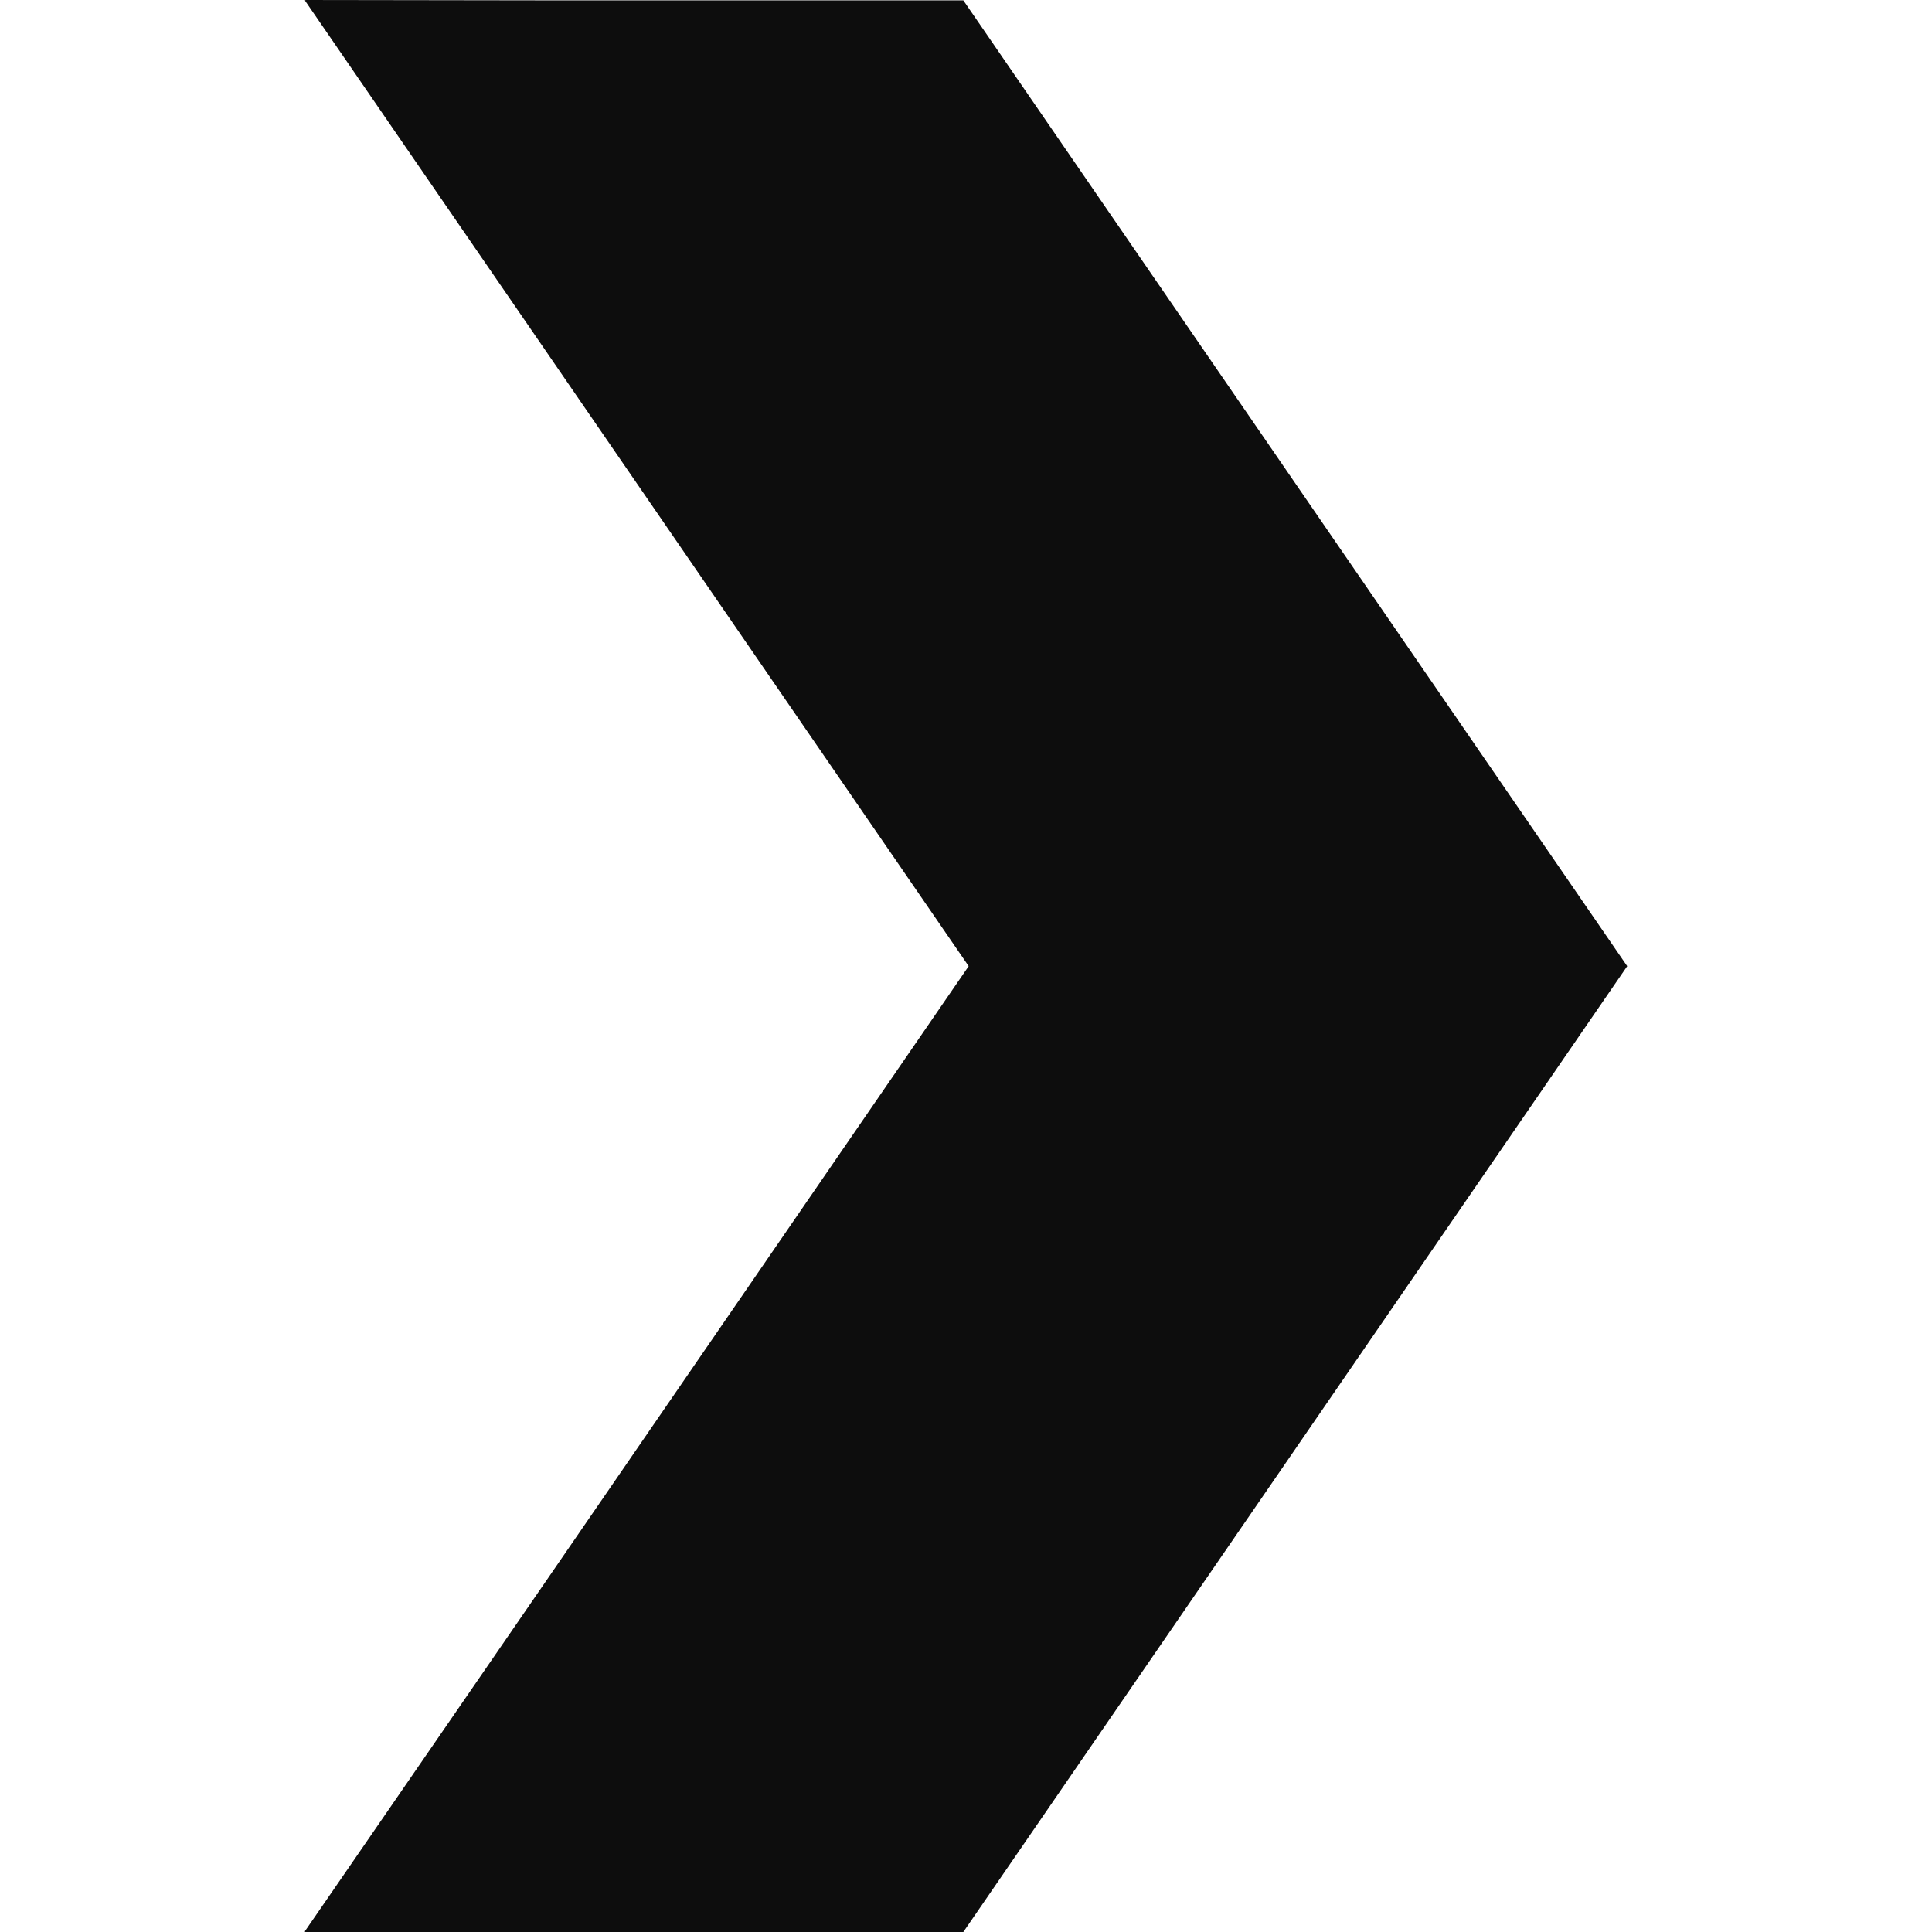
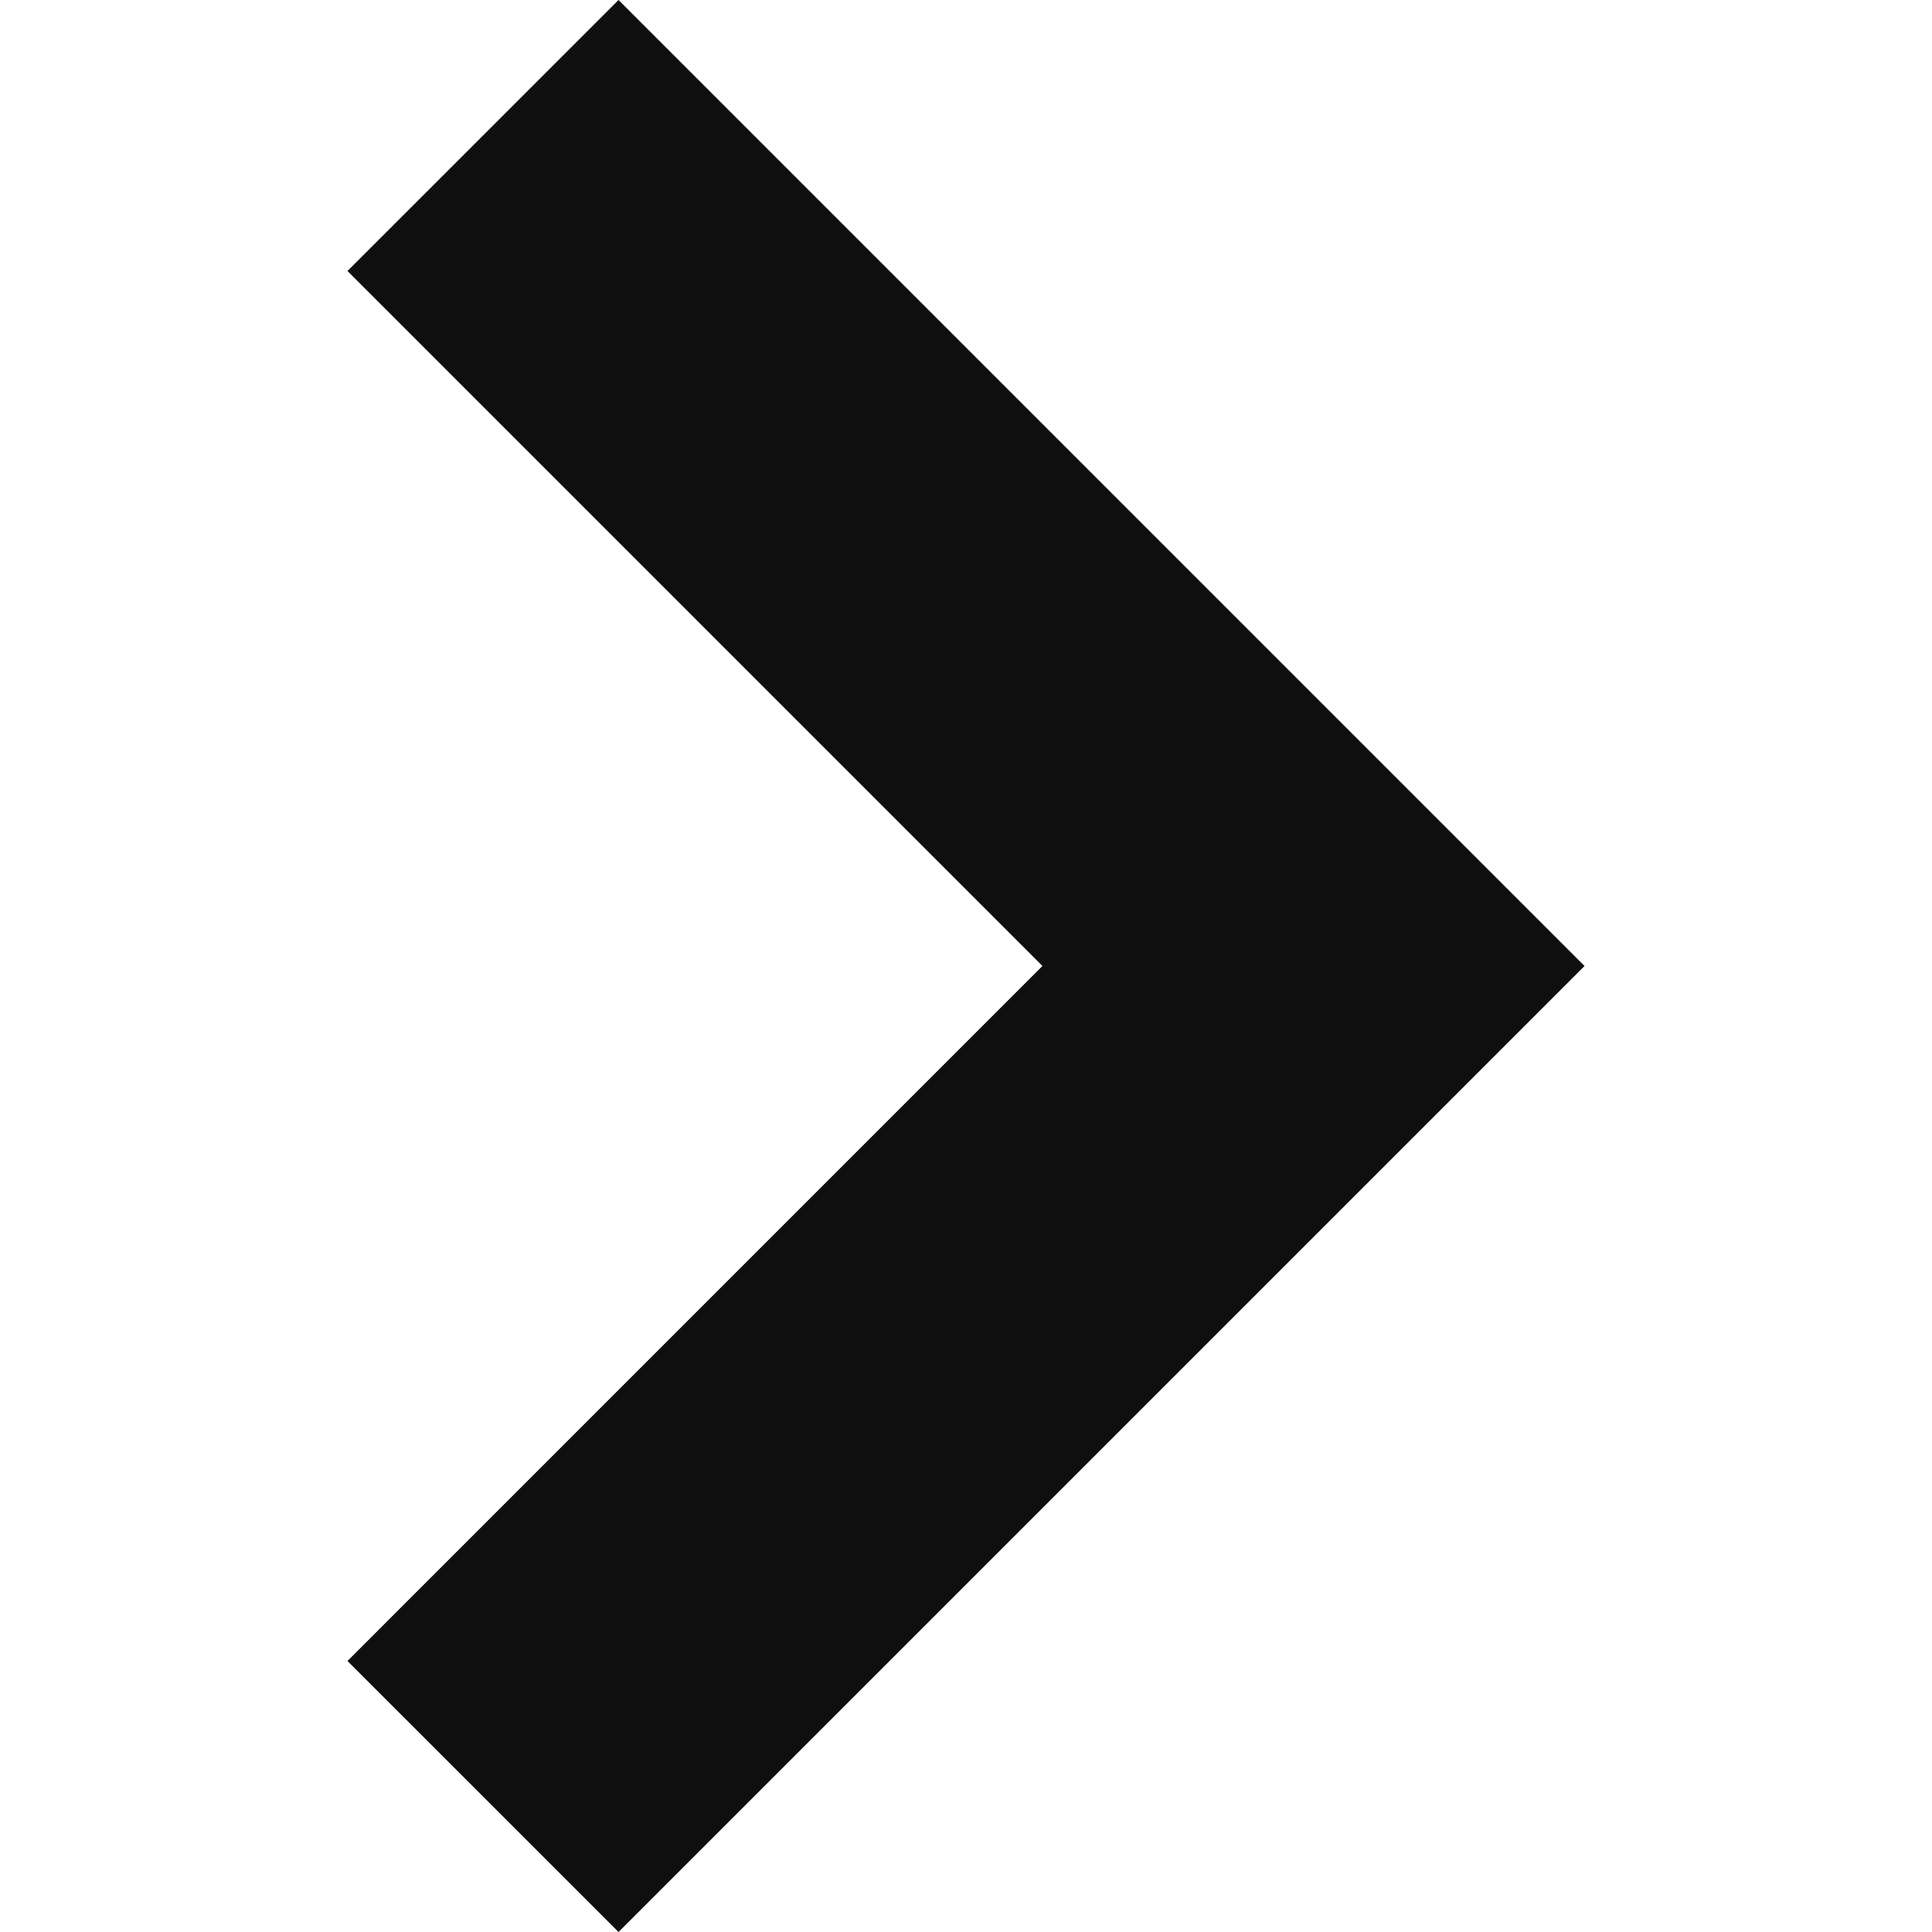
- <svg xmlns="http://www.w3.org/2000/svg" version="1.1" id="_x31_0" x="0px" y="0px" viewBox="0 0 512 512" style="width: 128px; height: 128px; opacity: 1;" xml:space="preserve">
+ <svg xmlns="http://www.w3.org/2000/svg" version="1.1" id="_x32_" x="0px" y="0px" viewBox="0 0 512 512" style="width: 128px; height: 128px; opacity: 1;" xml:space="preserve">
  <style type="text/css">
- 	.st0{fill:#374149;}
+ 	.st0{fill:#4B4B4B;}
</style>
  <g>
-     <polygon class="st0" points="142.895,0.09 80.906,0 80.968,0.09 80.777,0.09 256.707,256.045 144.39,419.446 80.777,511.84    80.886,511.84 80.777,512 255.293,512 431.223,256.045 255.293,0.09  " style="fill: rgb(13, 13, 13);" />
+     <polygon class="st0" points="163.916,0 92.084,71.822 276.258,255.996 92.084,440.178 163.916,512 419.916,255.996  " style="fill: rgb(15, 15, 15);" />
  </g>
</svg>
